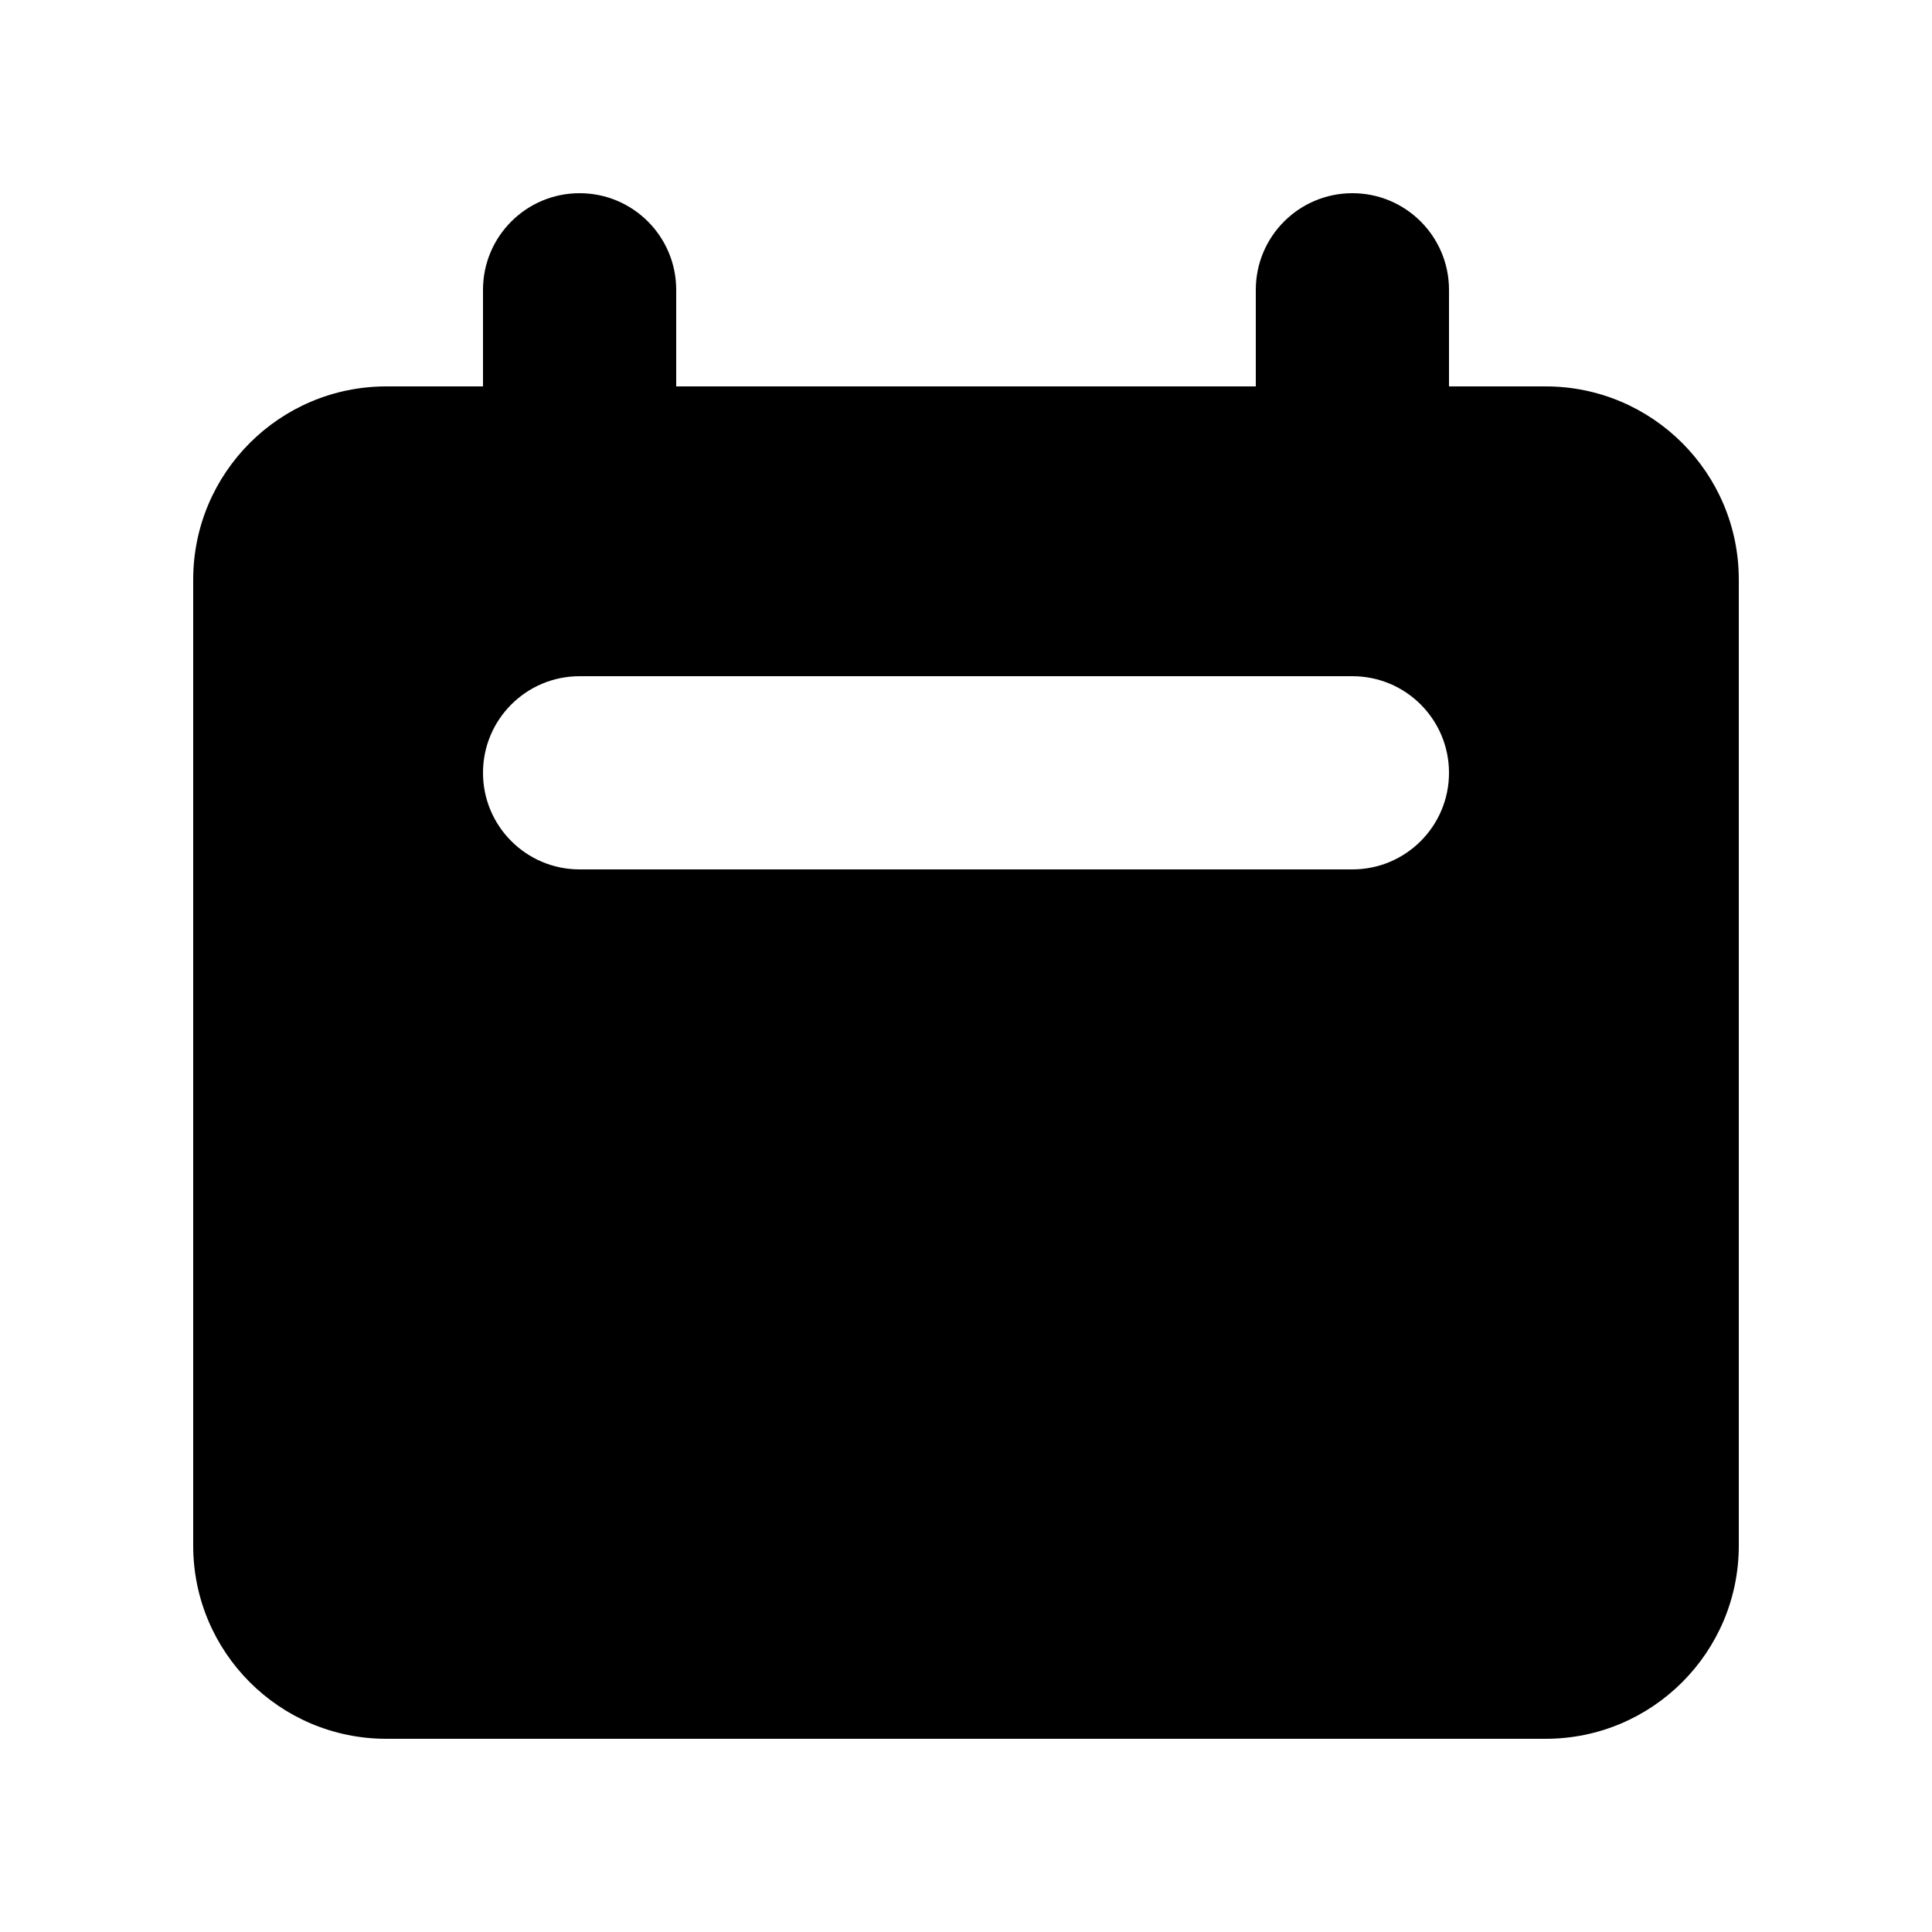
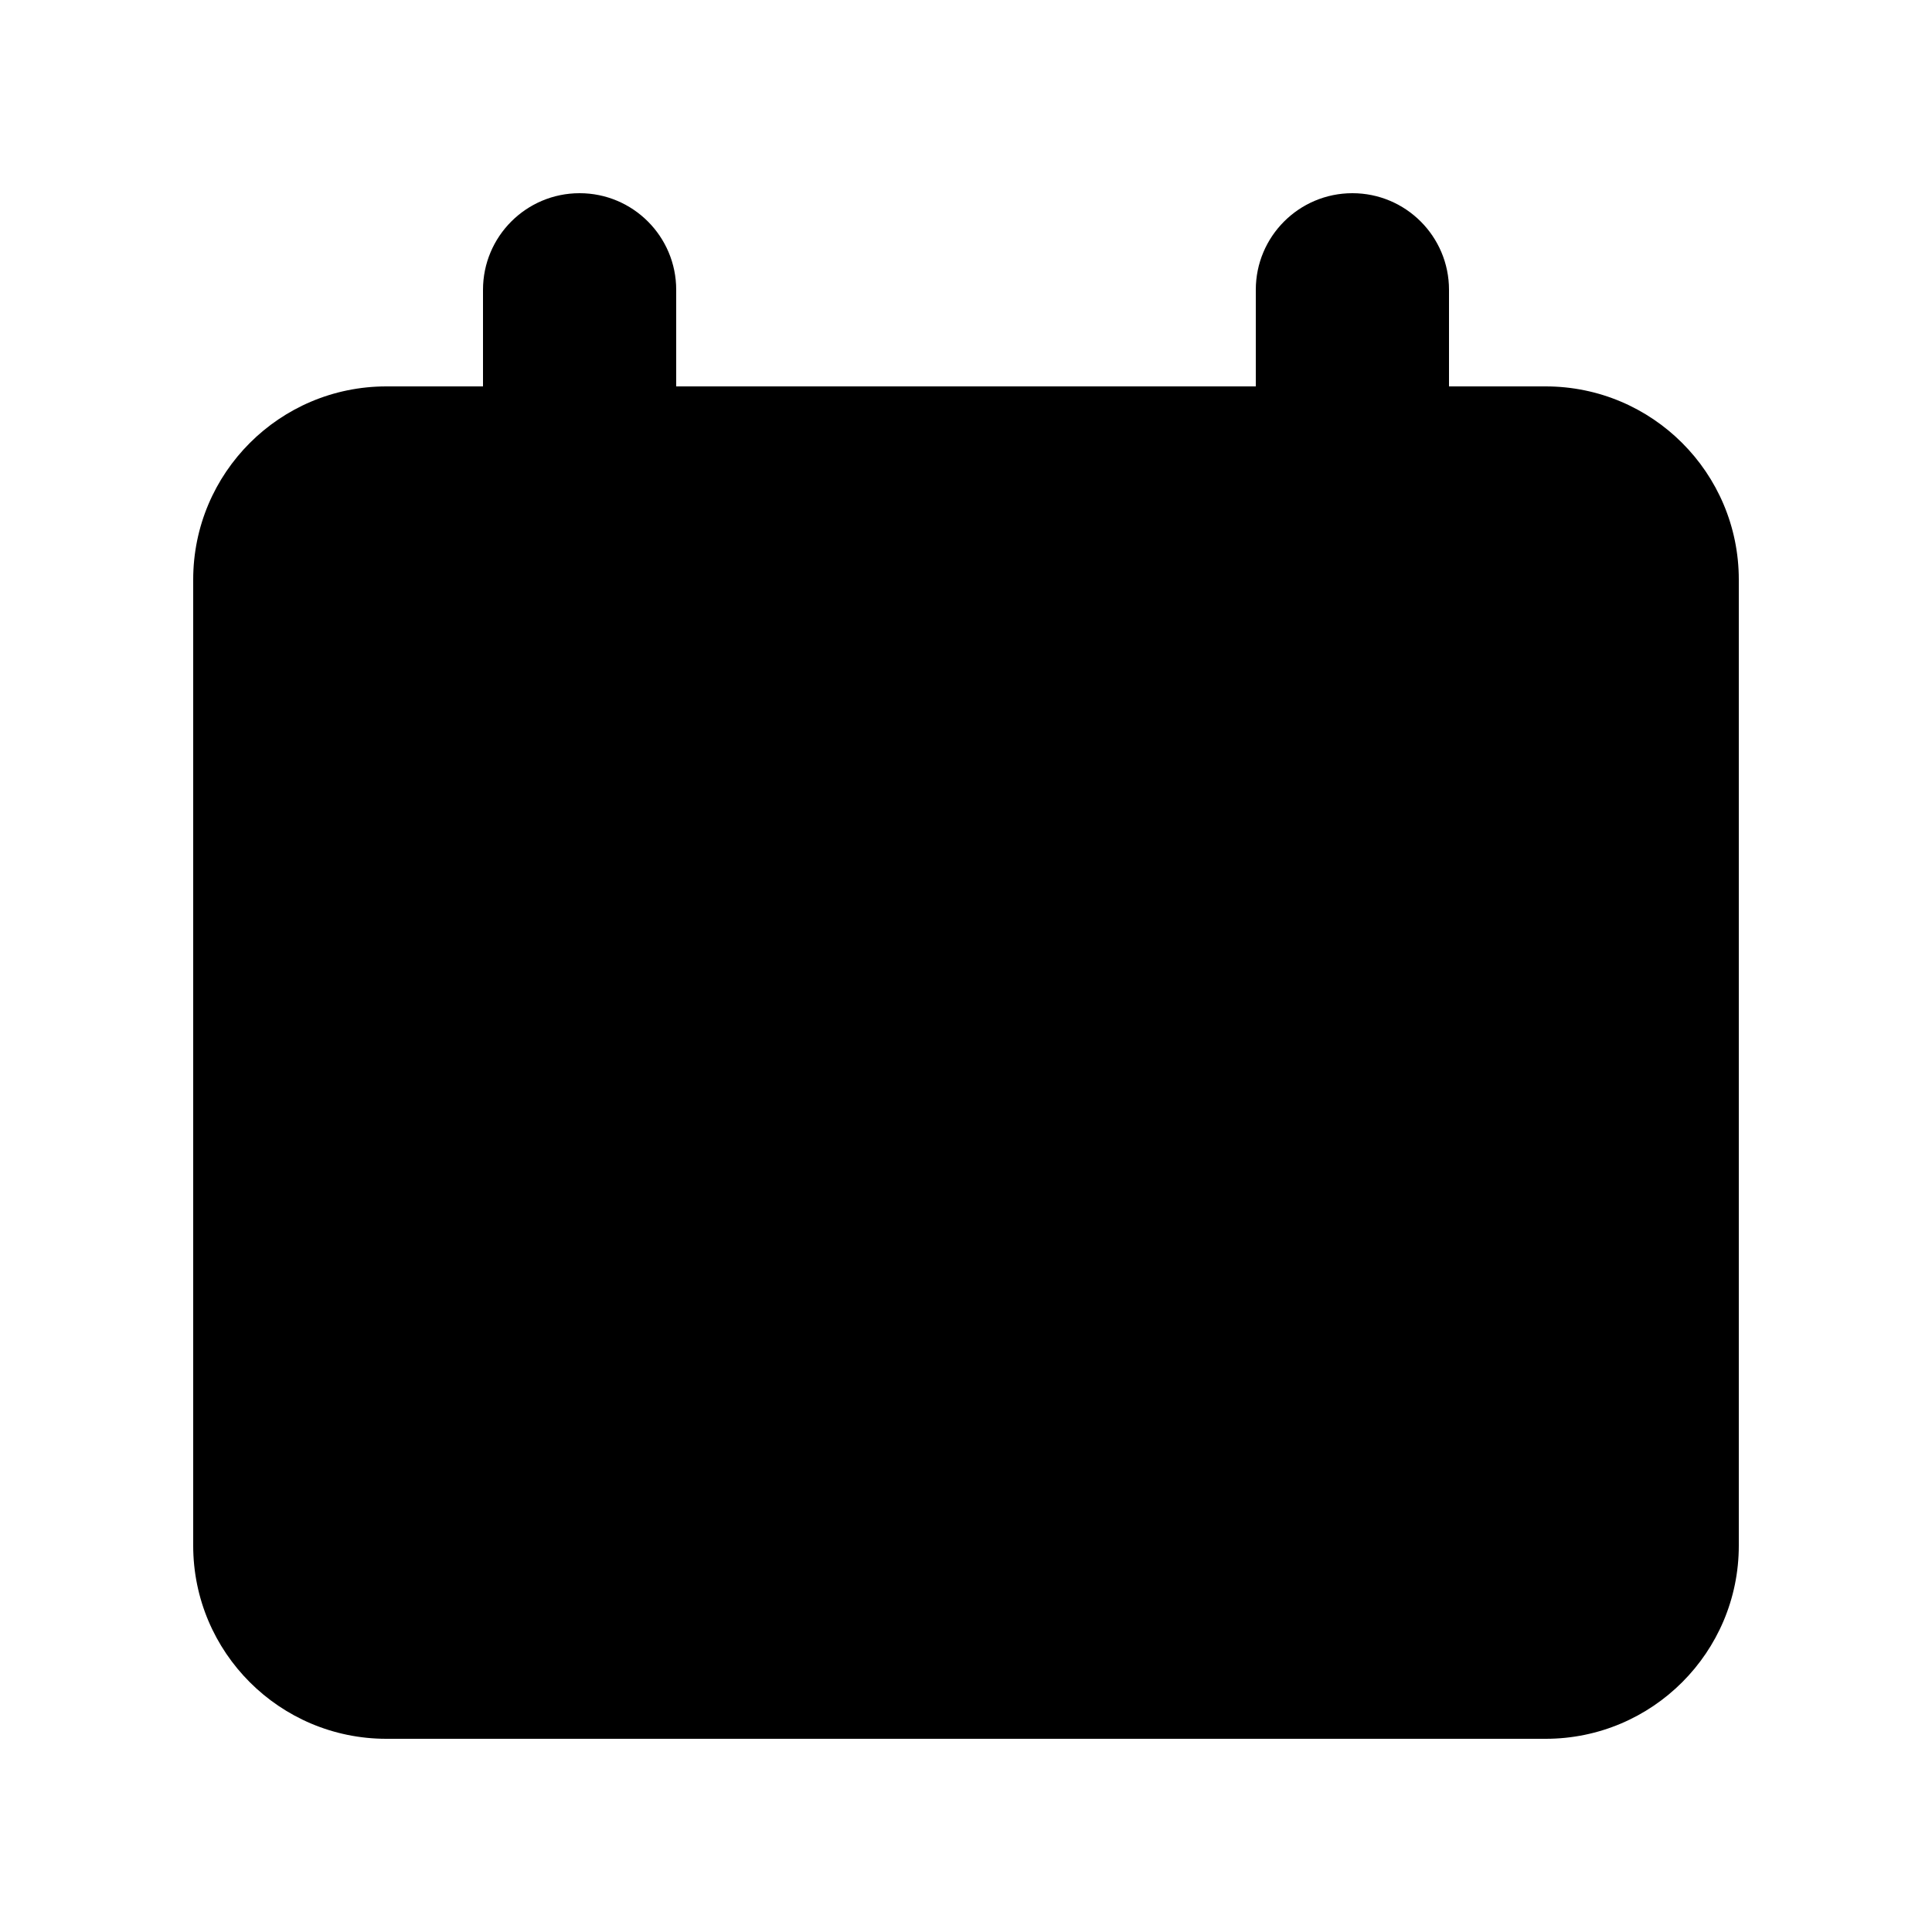
<svg xmlns="http://www.w3.org/2000/svg" class="h-5 w-5" viewBox="0 0 20 20" fill="currentColor">
-   <path fill-rule="evenodd" d="M6 2a1 1 0 00-1 1v1H4a2 2 0 00-2 2v10a2 2 0 002 2h12a2 2 0 002-2V6a2 2 0 00-2-2h-1V3a1 1 0 10-2 0v1H7V3a1 1 0 00-1-1zm0 5a1 1 0 000 2h8a1 1 0 100-2H6z" clip-rule="evenodd" />
+   <path fillRule="evenodd" d="M6 2a1 1 0 00-1 1v1H4a2 2 0 00-2 2v10a2 2 0 002 2h12a2 2 0 002-2V6a2 2 0 00-2-2h-1V3a1 1 0 10-2 0v1H7V3a1 1 0 00-1-1zm0 5a1 1 0 000 2h8a1 1 0 100-2H6z" clipRule="evenodd" />
</svg>
